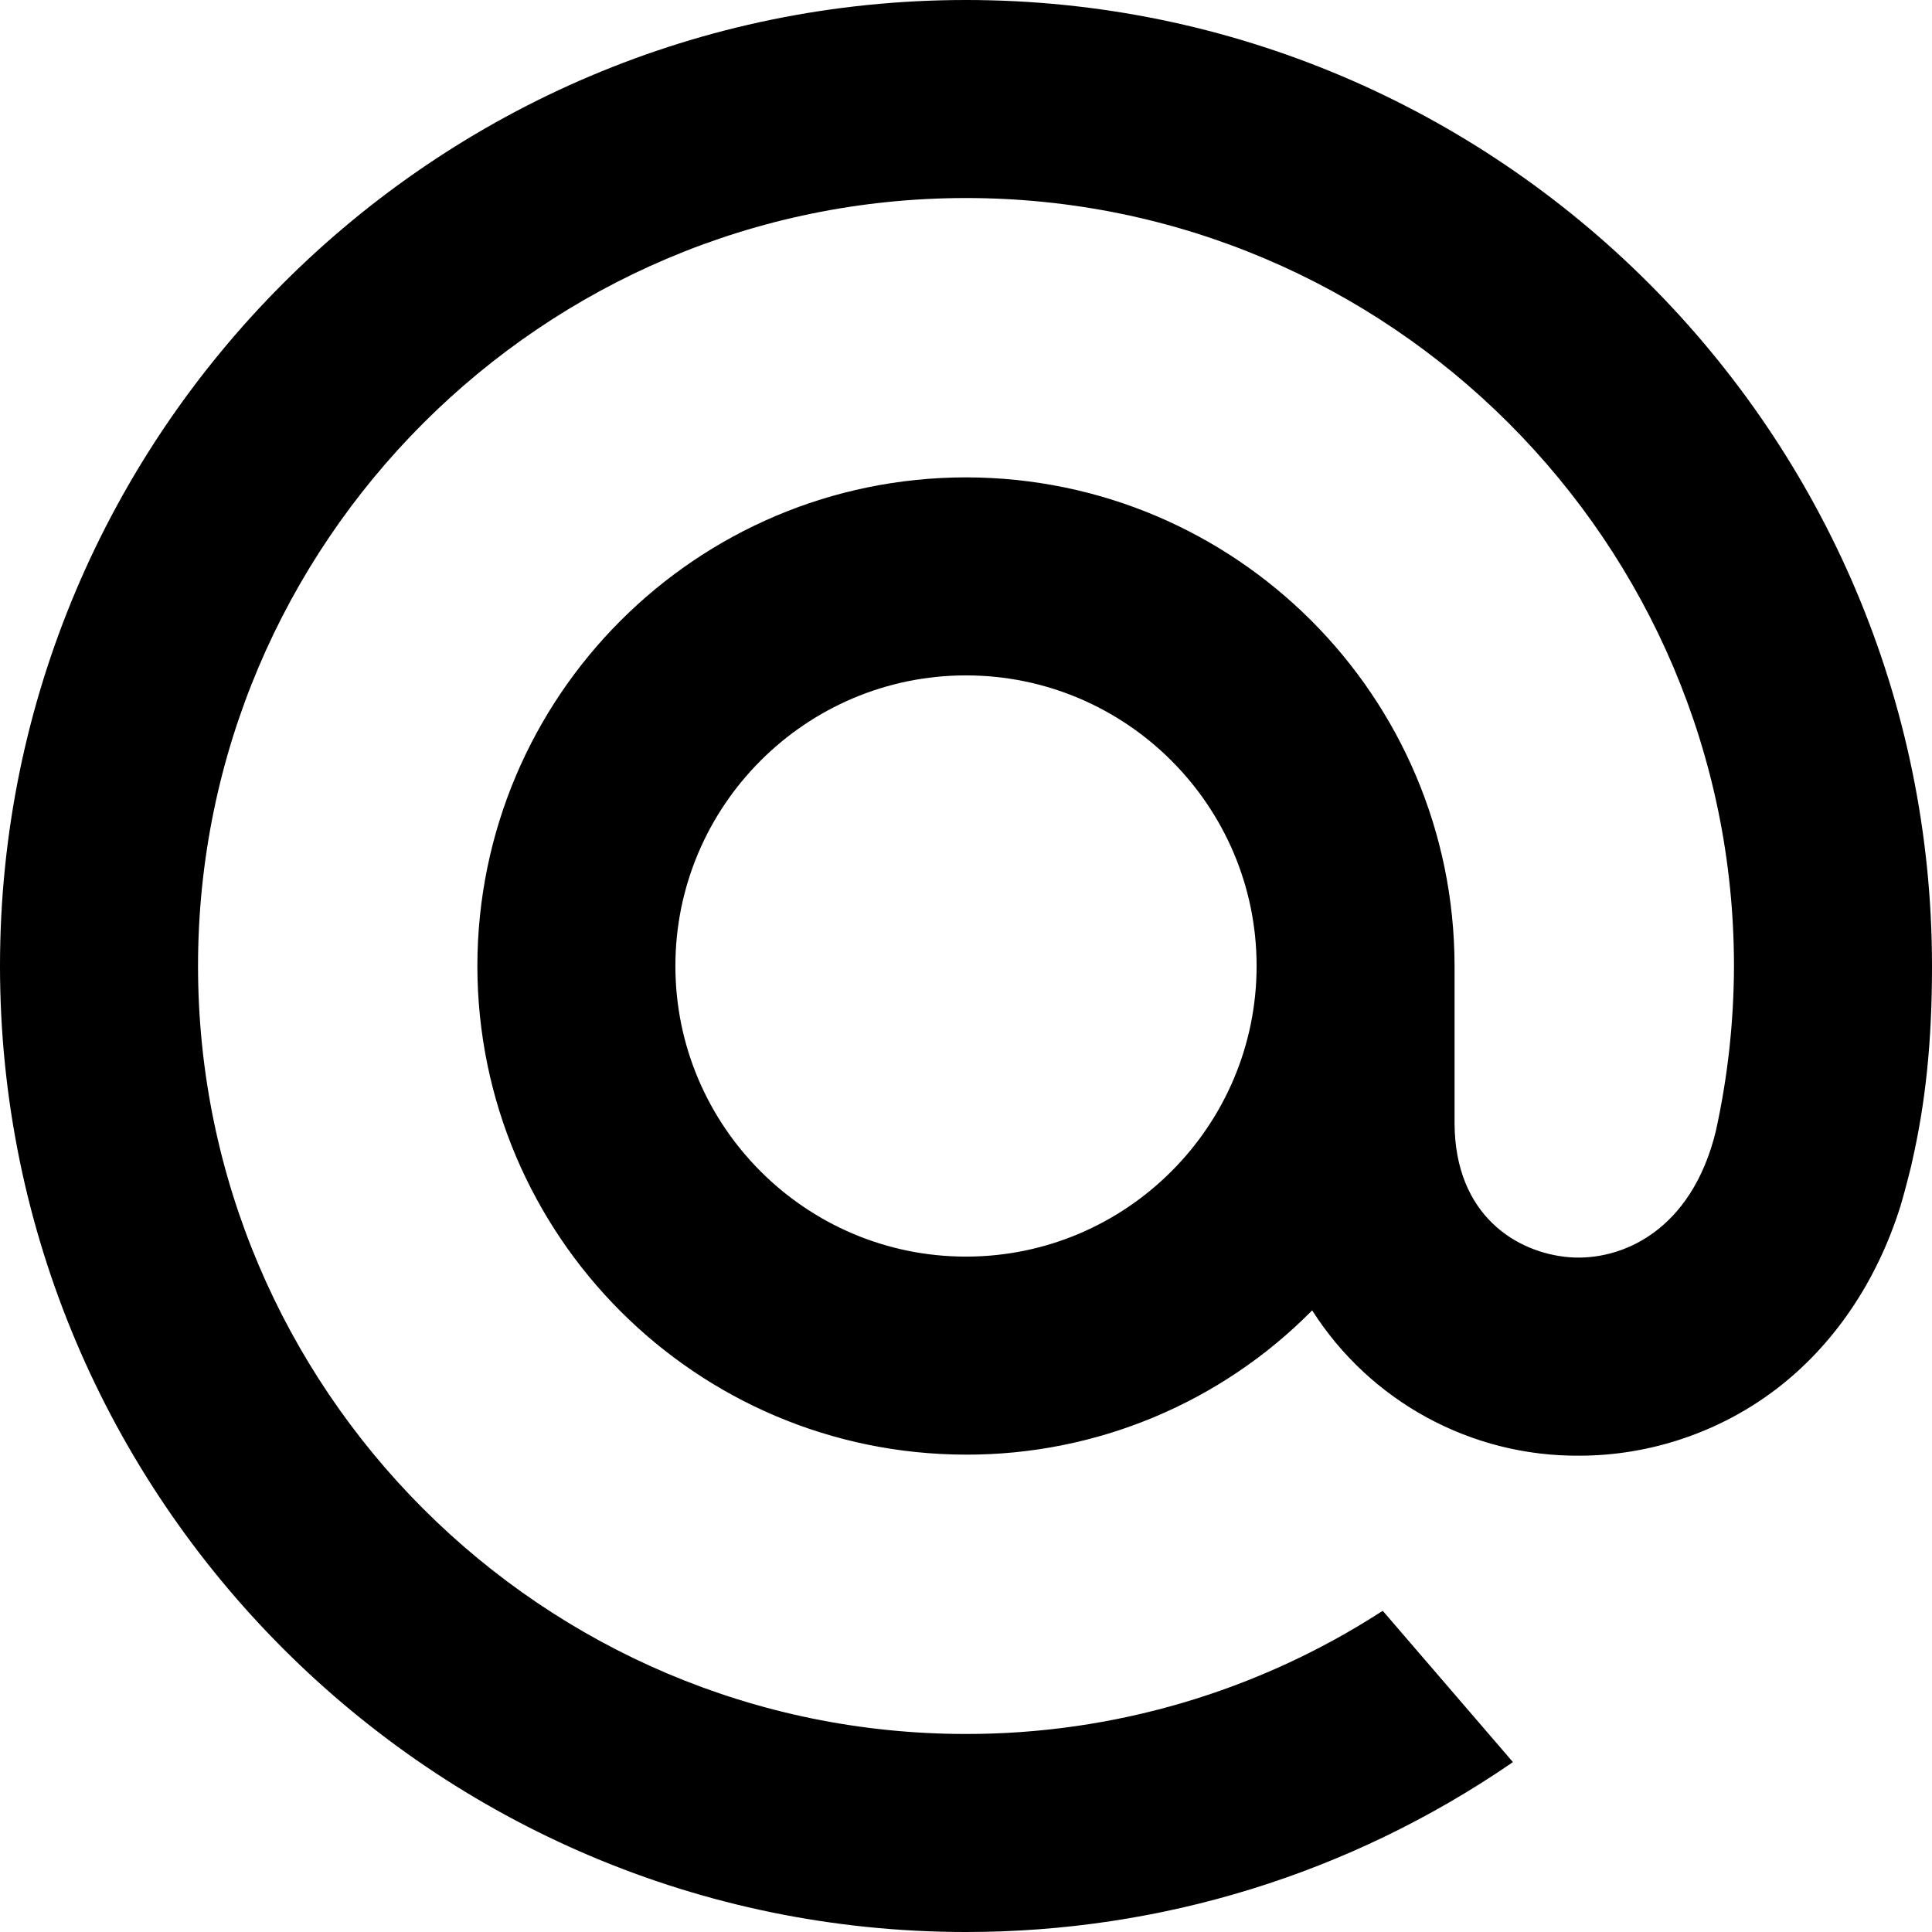
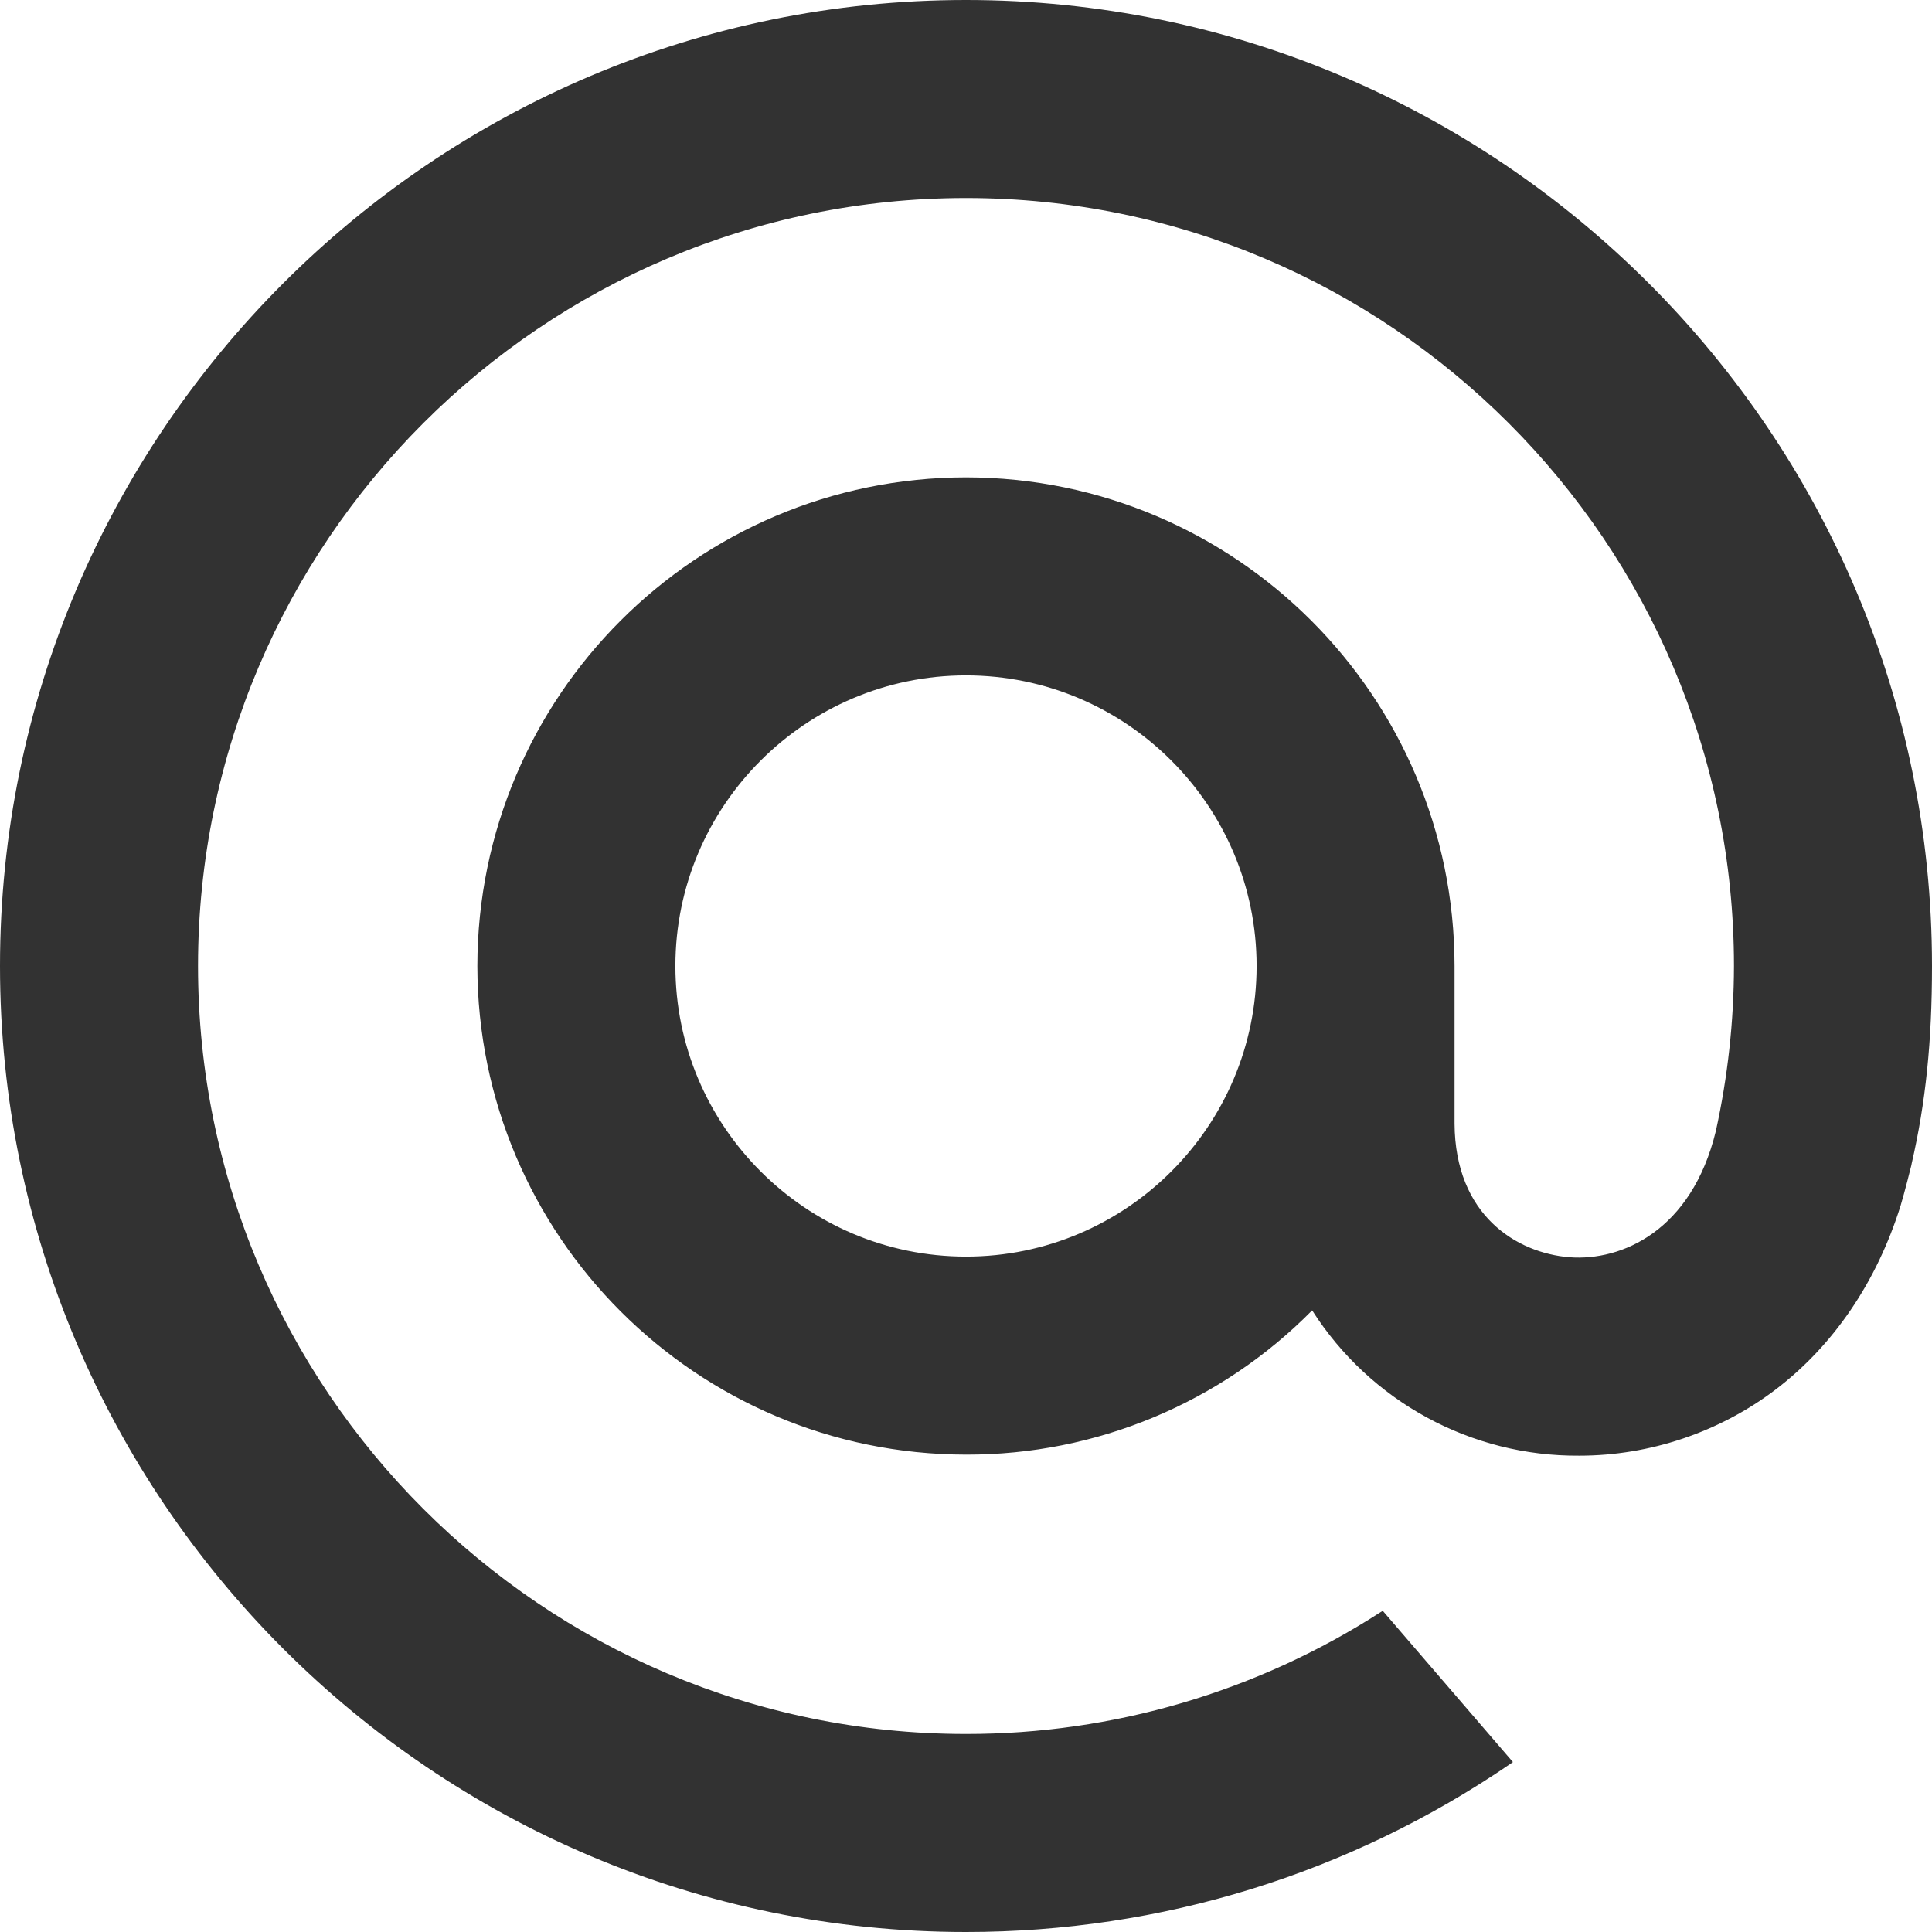
- <svg xmlns="http://www.w3.org/2000/svg" fill="#000000" viewBox="0 0 24 24" role="img">
+ <svg xmlns="http://www.w3.org/2000/svg" fill="#323232" viewBox="0 0 24 24" role="img">
  <g id="SVGRepo_bgCarrier" stroke-width="0" />
  <g id="SVGRepo_tracerCarrier" stroke-linecap="round" stroke-linejoin="round" />
  <g id="SVGRepo_iconCarrier">
    <path d="M15.61 12c0 1.99-1.62 3.61-3.61 3.61-1.99 0-3.61-1.62-3.61-3.61 0-1.99 1.62-3.61 3.61-3.61 1.99 0 3.61 1.62 3.61 3.61M12 0C5.383 0 0 5.383 0 12s5.383 12 12 12c2.424 0 4.761-.722 6.76-2.087l.034-.024-1.617-1.879-.027.017A9.494 9.494 0 0 1 12 21.54c-5.26 0-9.54-4.28-9.54-9.54 0-5.26 4.28-9.54 9.54-9.54 5.26 0 9.54 4.28 9.54 9.54a9.63 9.63 0 0 1-.225 2.05c-.301 1.239-1.169 1.618-1.82 1.568-.654-.053-1.42-.52-1.426-1.661V12A6.076 6.076 0 0 0 12 5.93 6.076 6.076 0 0 0 5.93 12 6.076 6.076 0 0 0 12 18.07a6.02 6.02 0 0 0 4.3-1.792 3.9 3.9 0 0 0 3.32 1.805c.874 0 1.74-.292 2.437-.821.719-.547 1.256-1.336 1.553-2.285.047-.154.135-.504.135-.507l.002-.013c.175-.76.253-1.52.253-2.457 0-6.617-5.383-12-12-12" />
  </g>
</svg>
